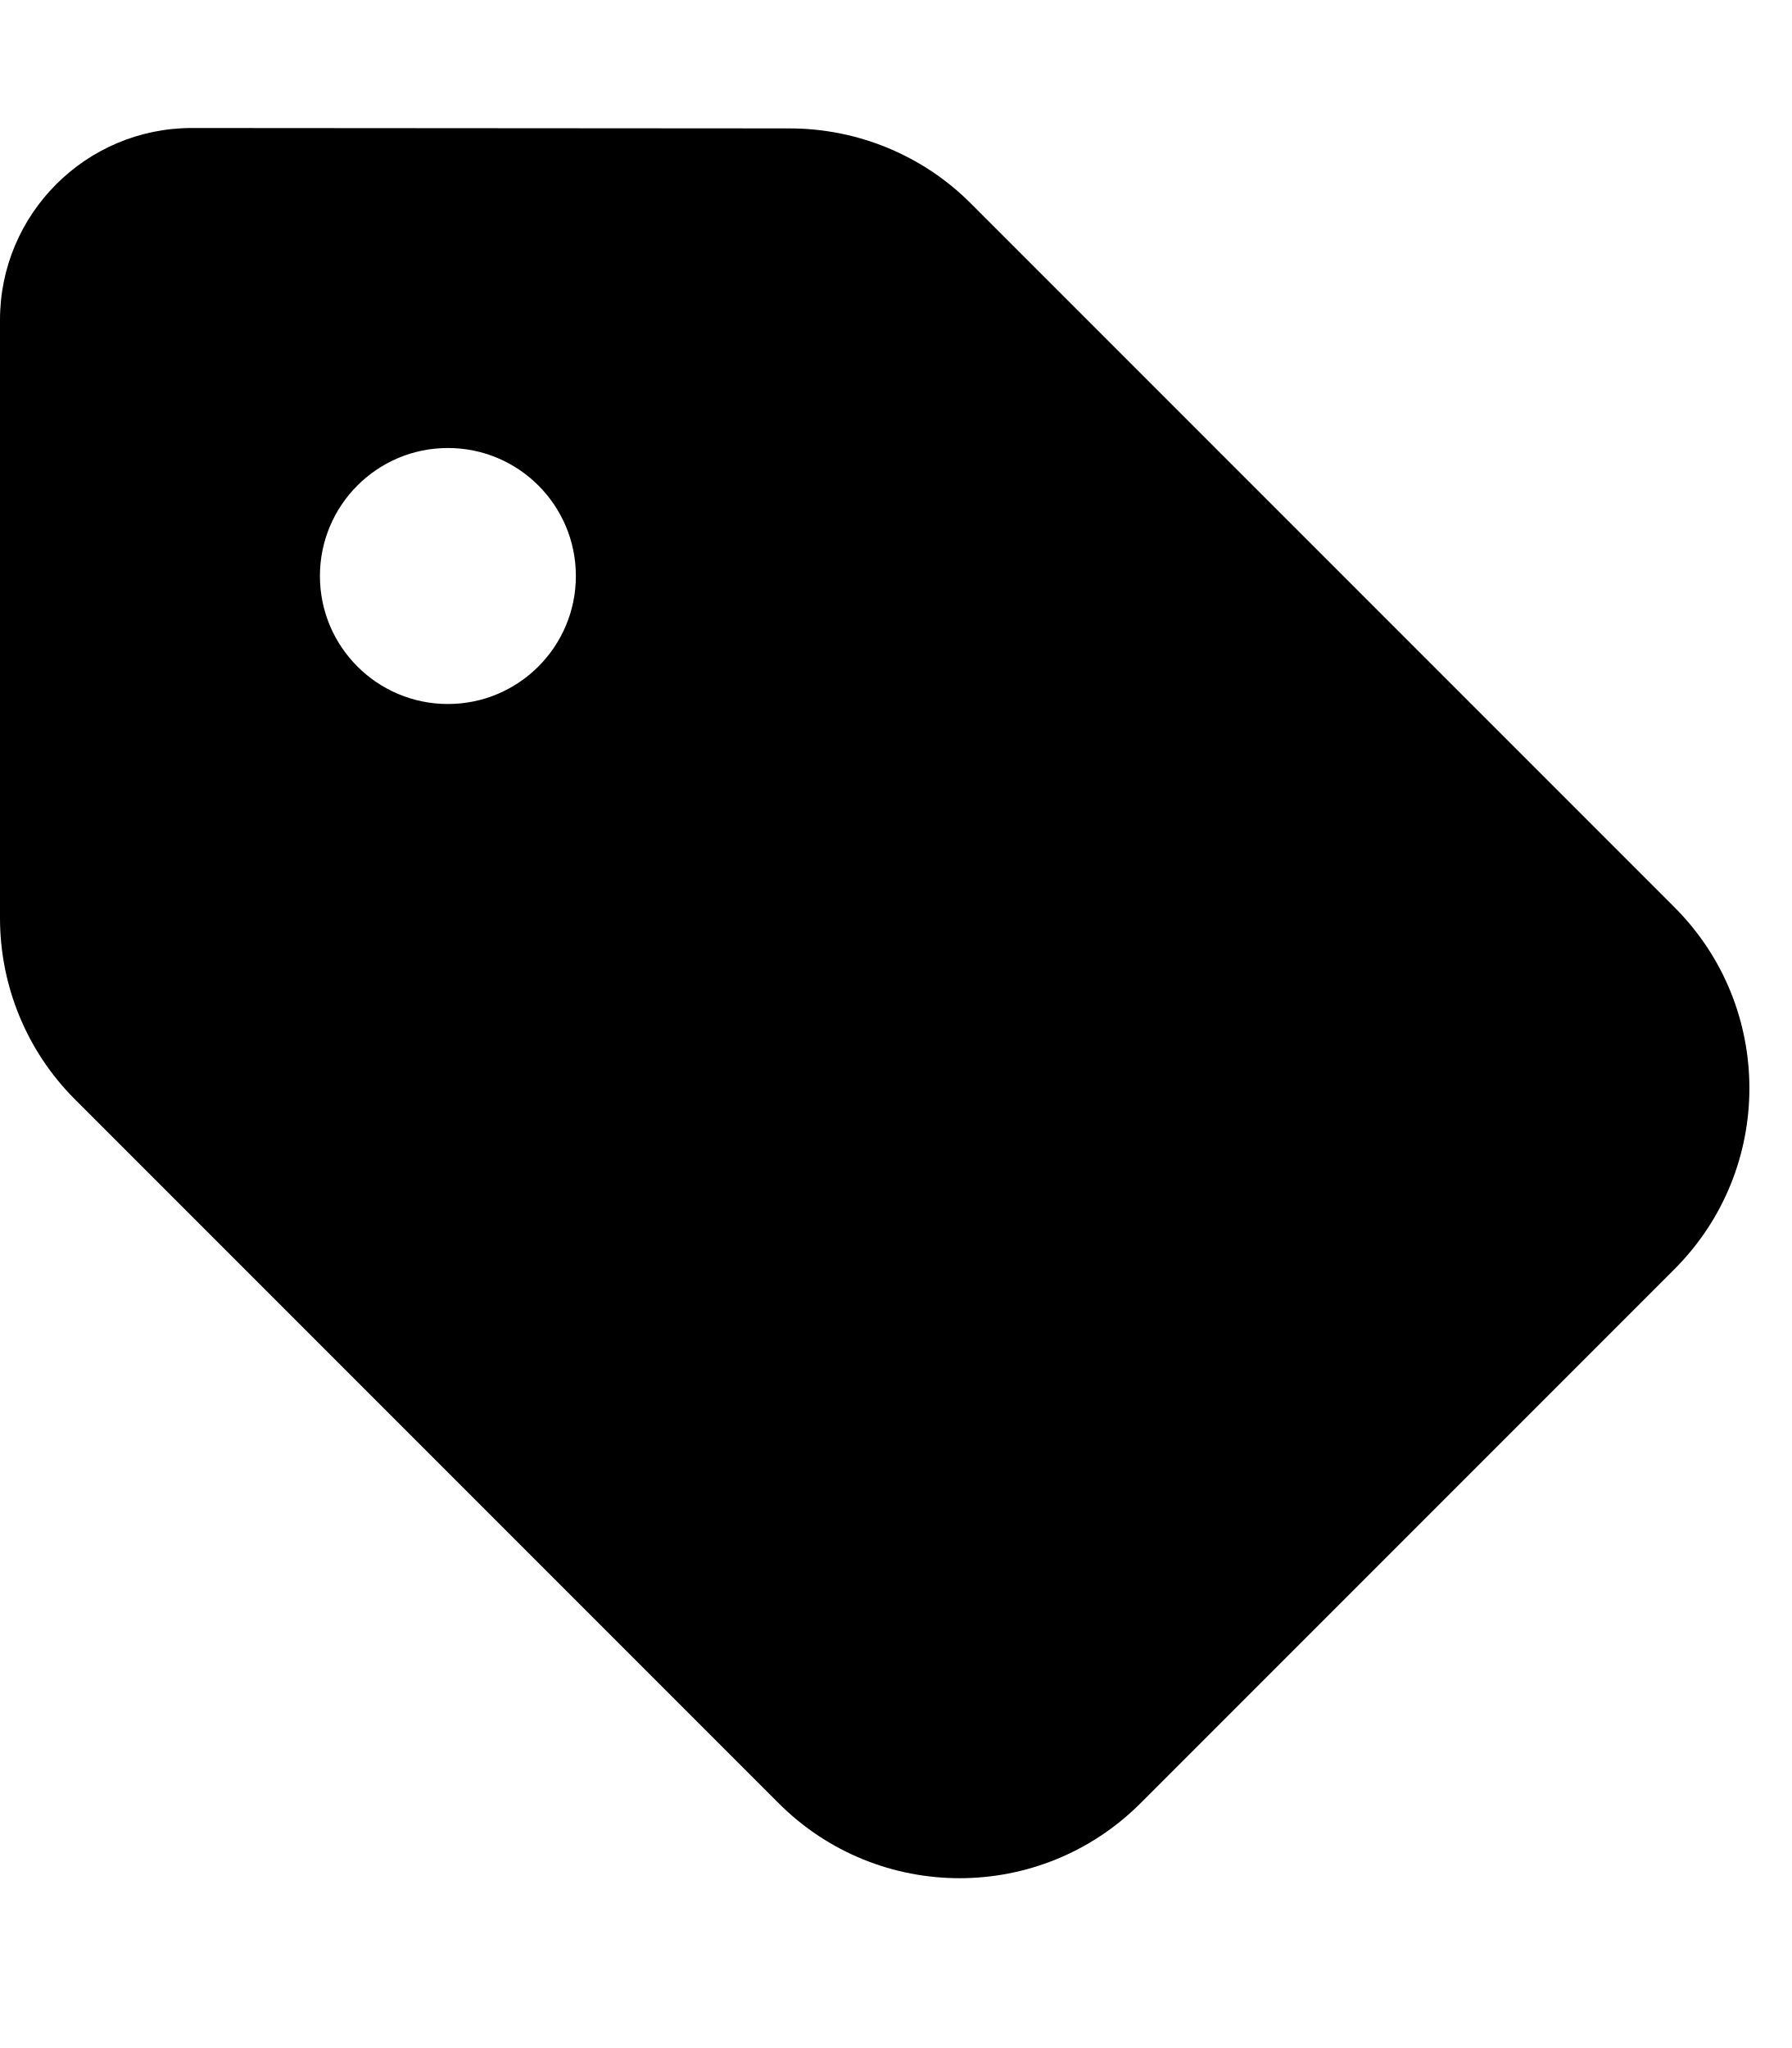
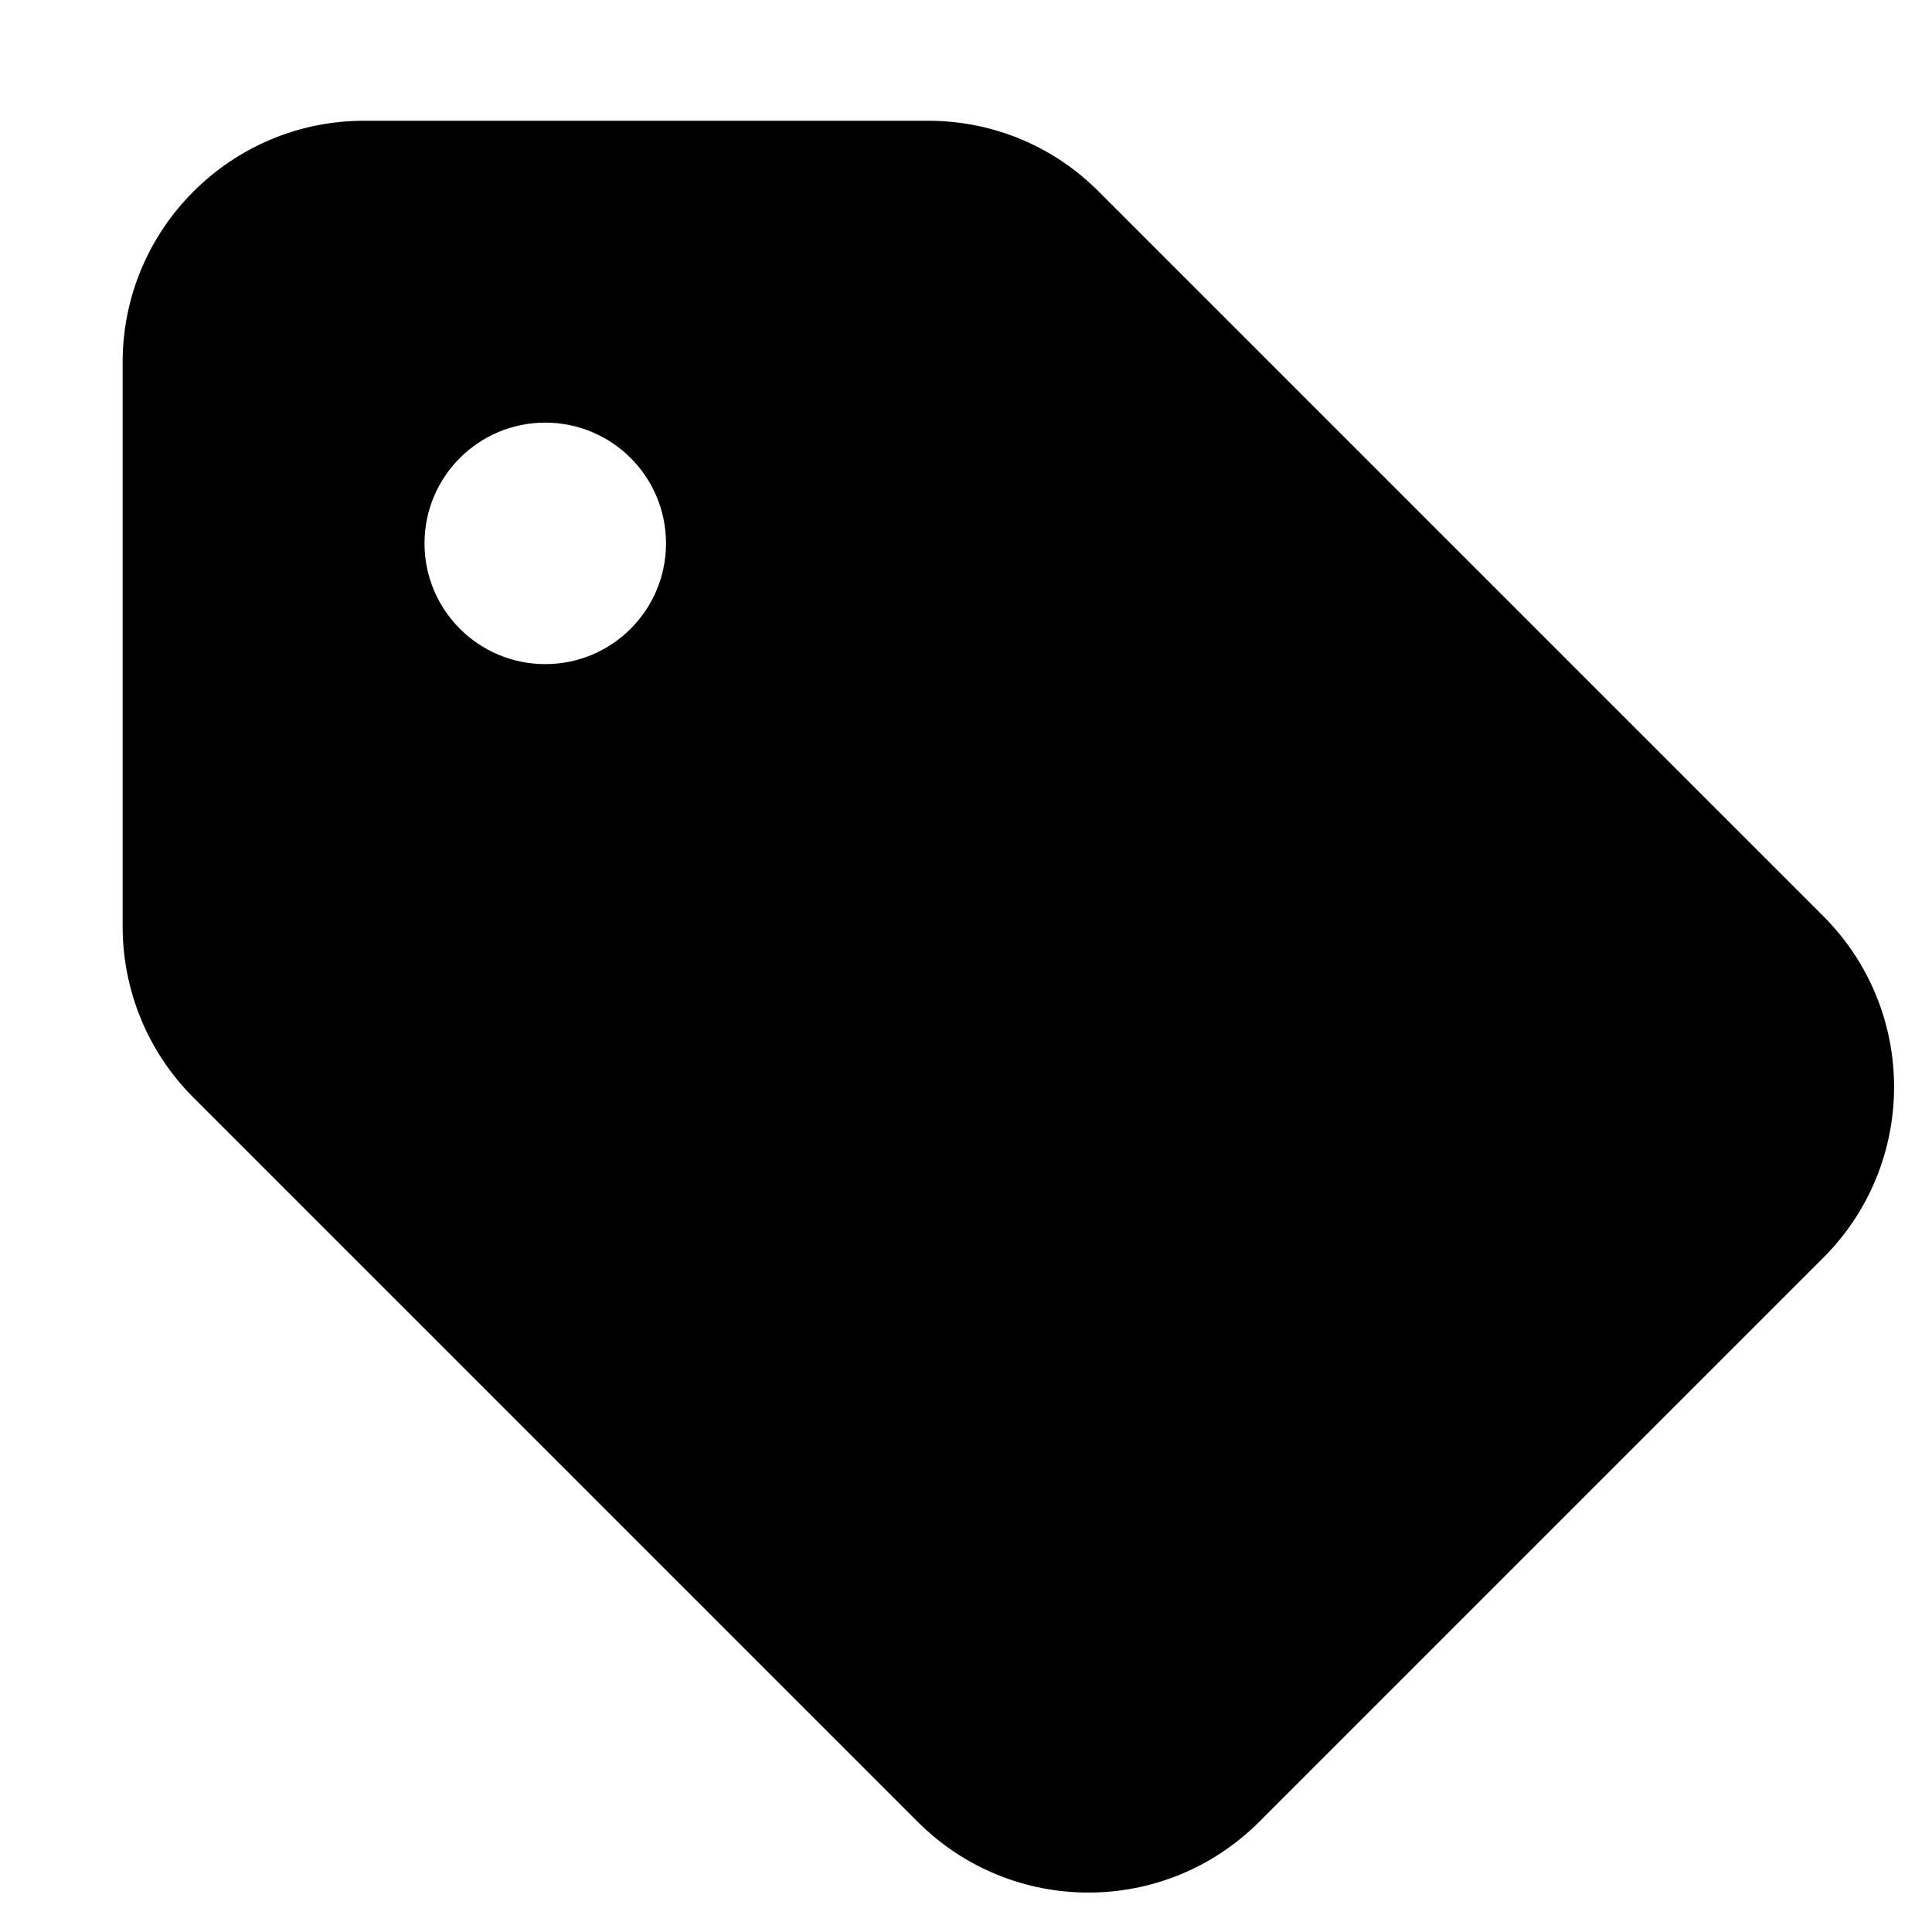
- <svg xmlns="http://www.w3.org/2000/svg" viewBox="0 0 448 512">
-   <path d="M0 80L0 229.5c0 17 6.7 33.3 18.7 45.3l176 176c25 25 65.5 25 90.5 0L418.7 317.3c25-25 25-65.5 0-90.5l-176-176c-12-12-28.3-18.7-45.3-18.7L48 32C21.5 32 0 53.5 0 80zm112 32a32 32 0 1 1 0 64 32 32 0 1 1 0-64z" />
+ <svg xmlns="http://www.w3.org/2000/svg" viewBox="0 0 512 512">
+   <path fill="currentColor" d="M32.5 96l0 149.5c0 17 6.7 33.3 18.7 45.3l192 192c25 25 65.5 25 90.5 0L483.2 333.3c25-25 25-65.5 0-90.5l-192-192C279.2 38.7 263 32 246 32L96.5 32c-35.3 0-64 28.7-64 64zm112 16a32 32 0 1 1 0 64 32 32 0 1 1 0-64z" />
</svg>
